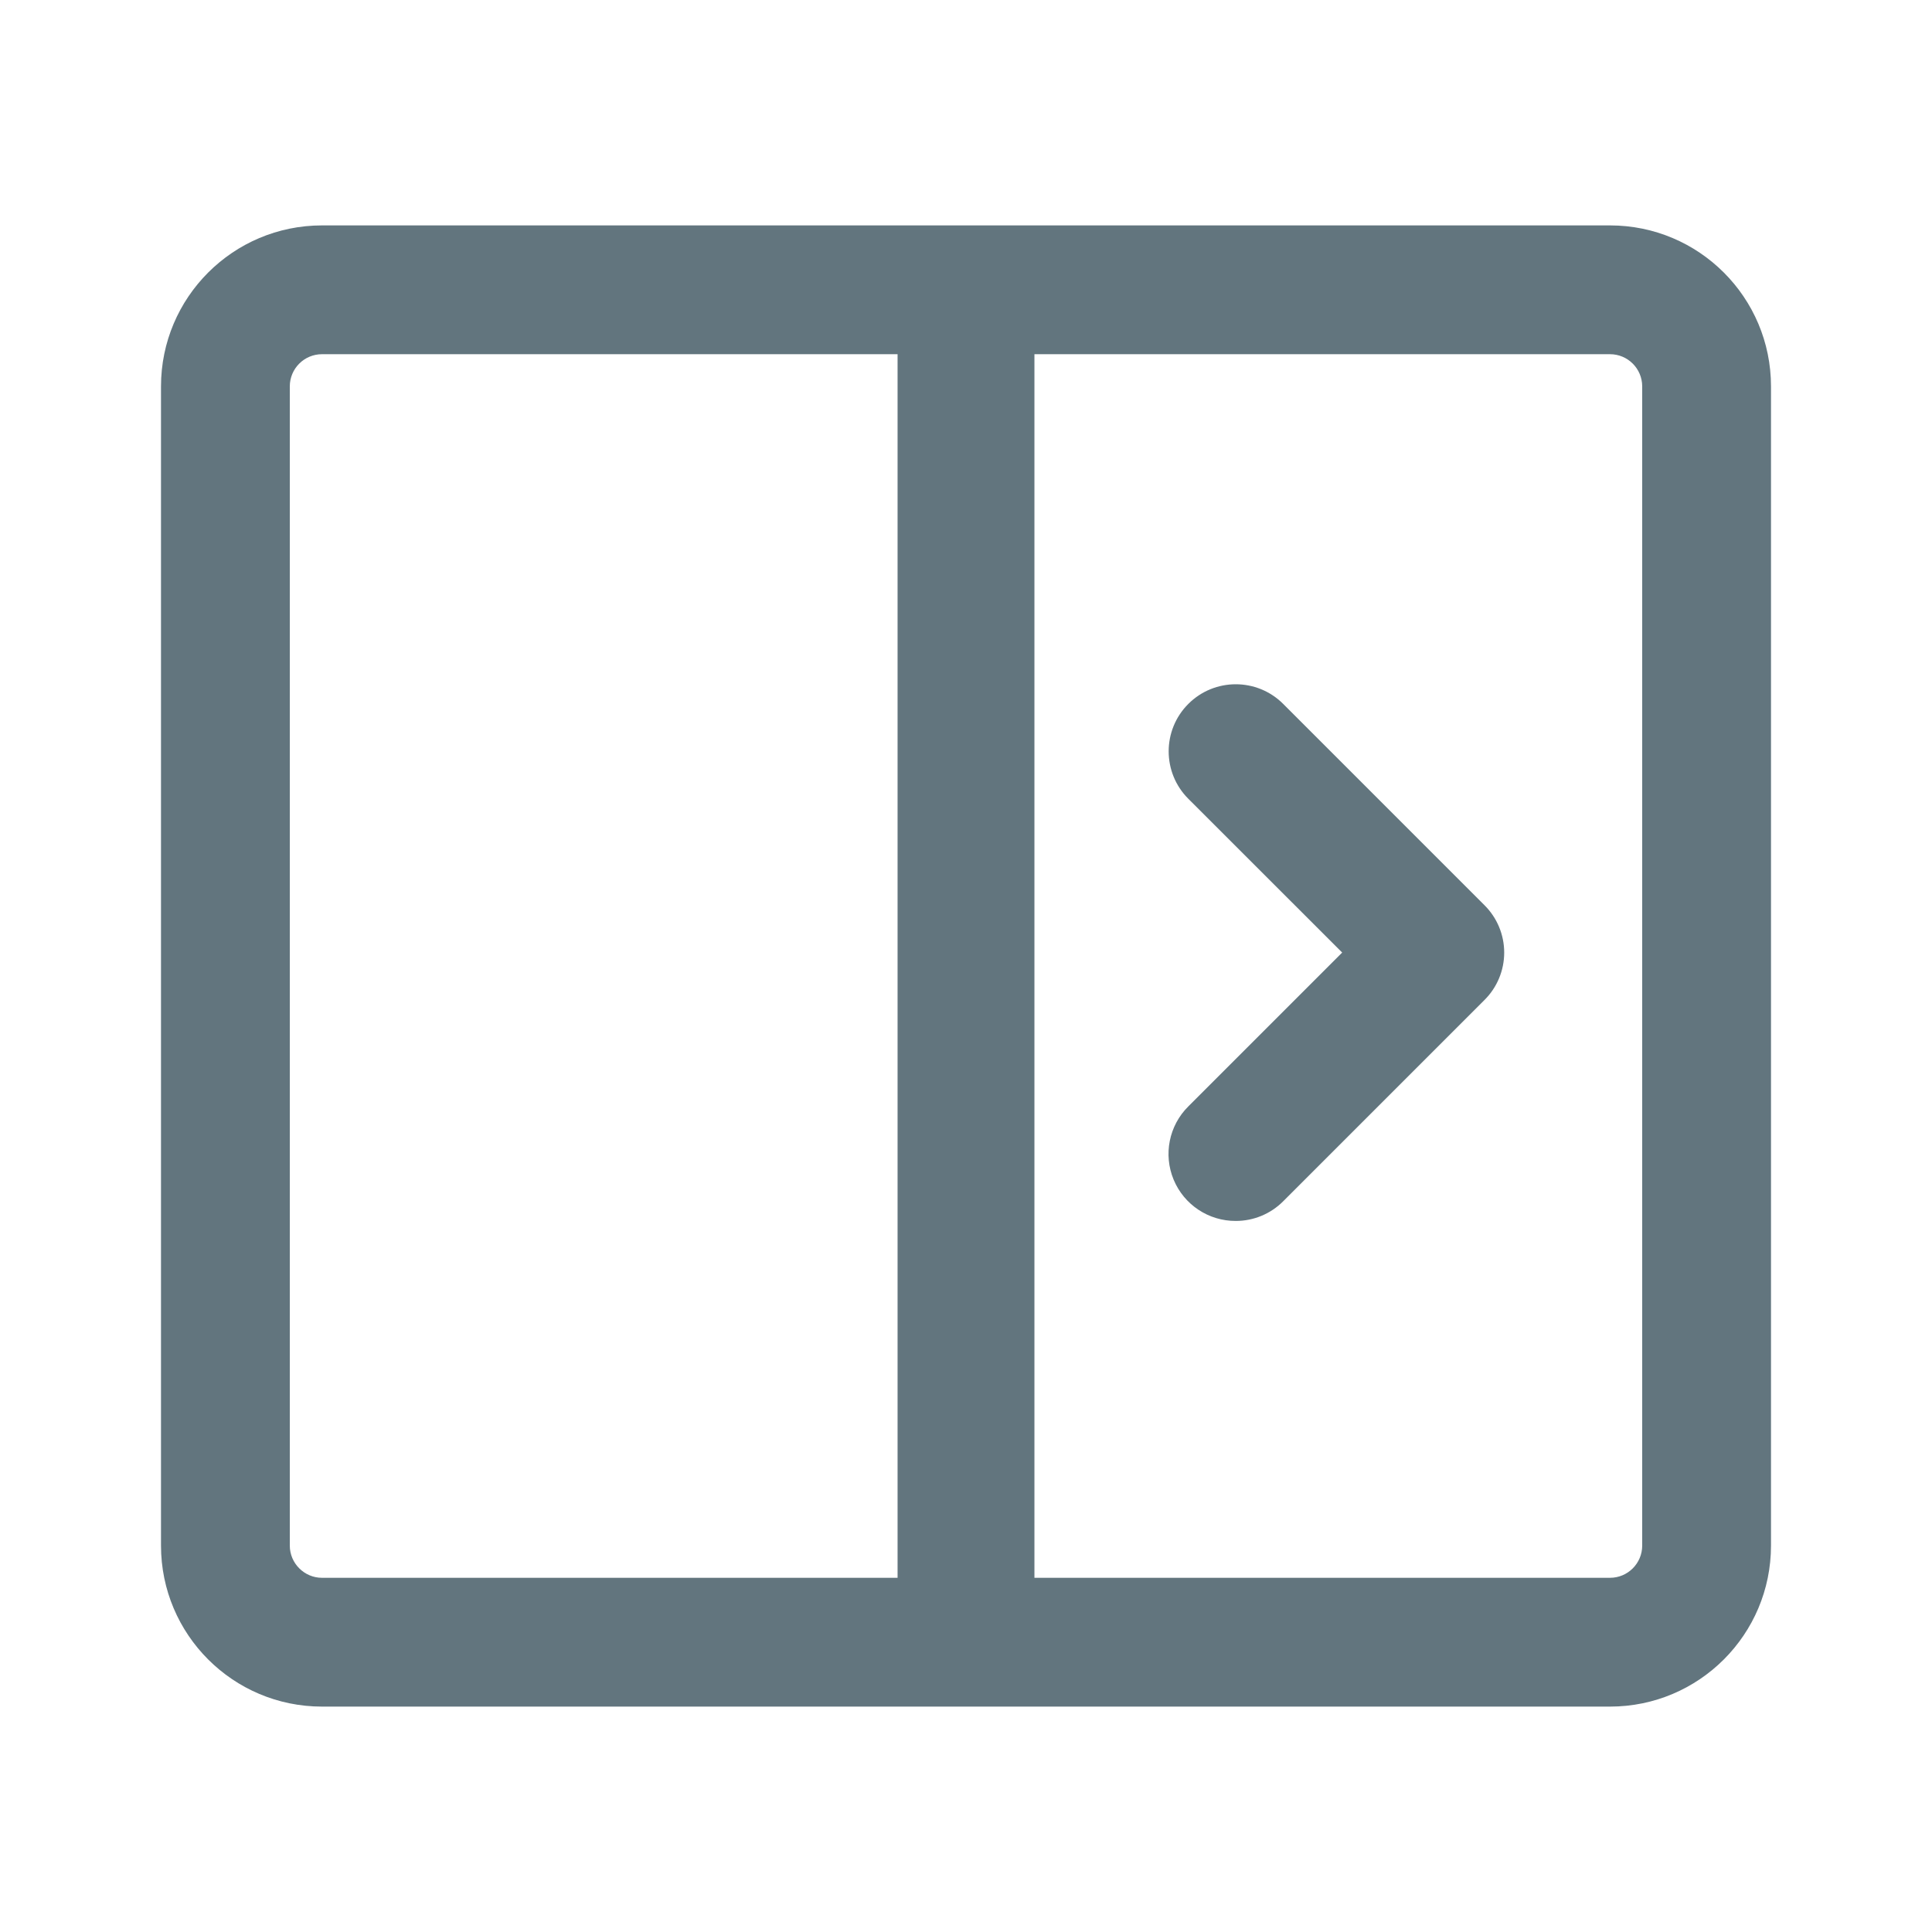
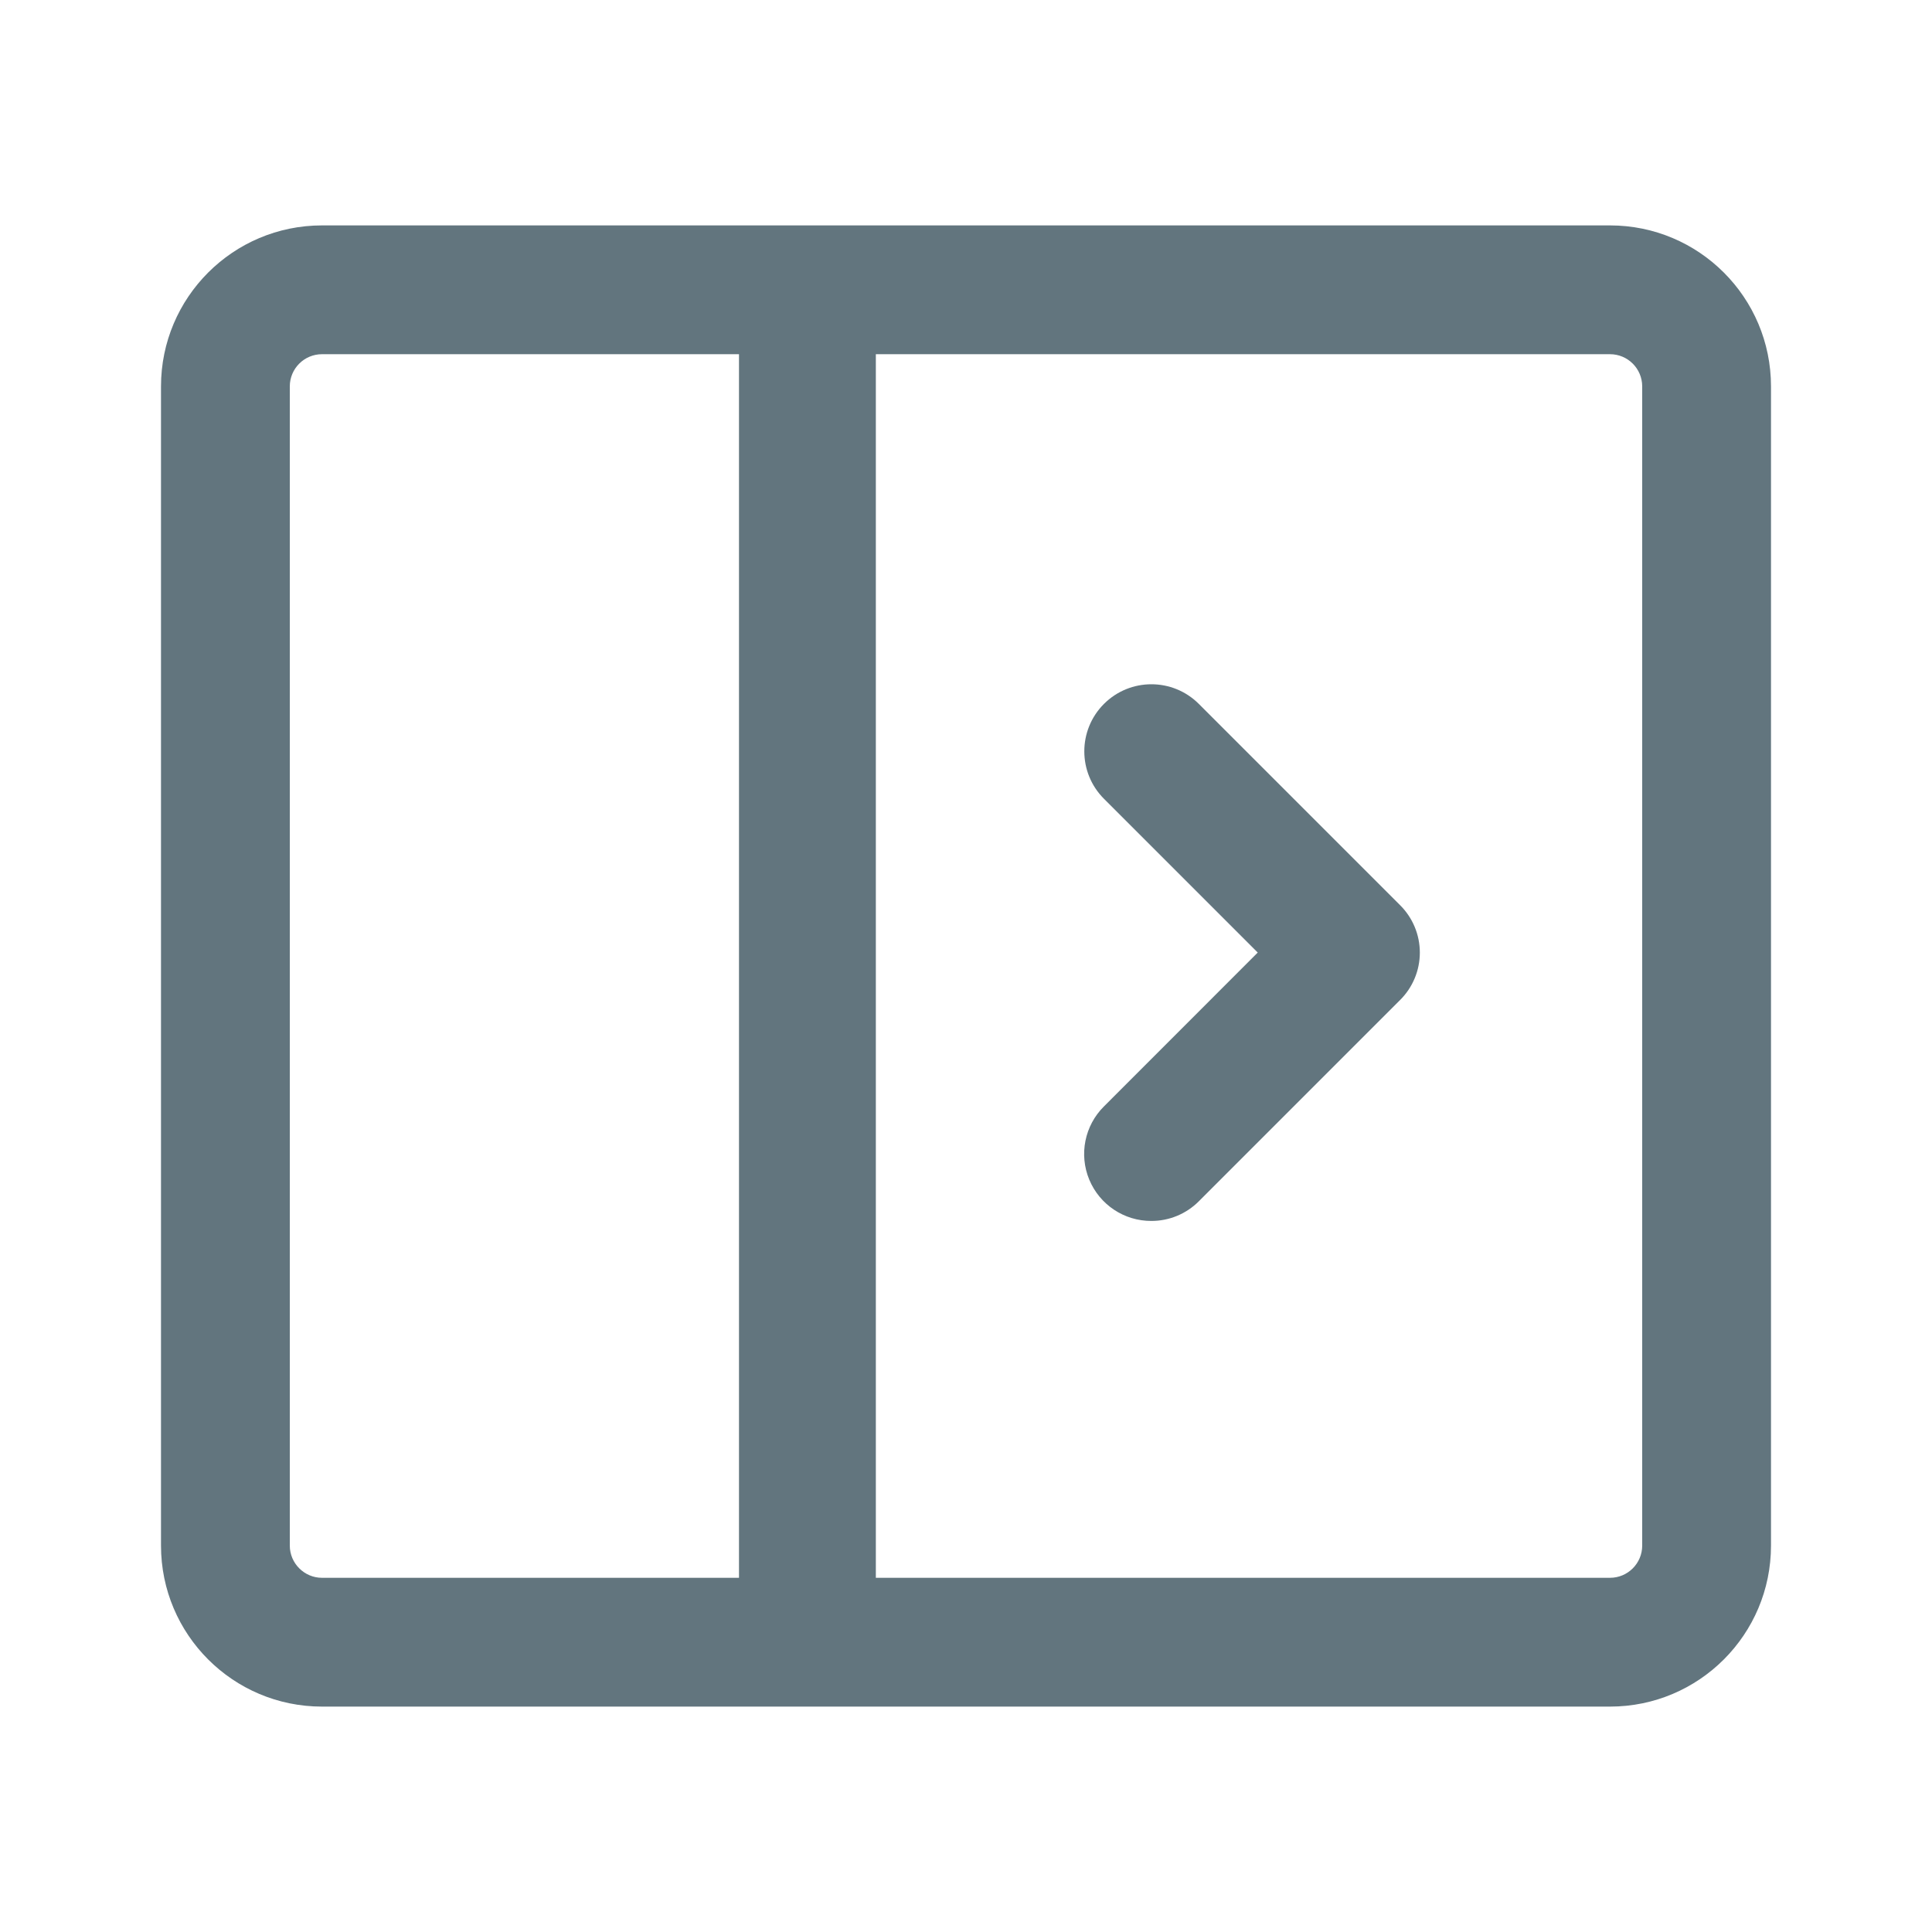
<svg xmlns="http://www.w3.org/2000/svg" fill="none" viewBox="0 0 24 24">
-   <path fill="#62757E" fill-rule="evenodd" d="M20 4.4h-7.15v15.2H20a.4.4 0 0 0 .4-.4V4.8a.4.4 0 0 0-.4-.4m-8.85 15.2V4.4H4a.4.4 0 0 0-.4.4v14.4c0 .22.18.4.4.4zM4 2.8a2 2 0 0 0-2 2v14.4a2 2 0 0 0 2 2h16a2 2 0 0 0 2-2V4.8a2 2 0 0 0-2-2zm11.351 12.367a.832.832 0 0 1-.59-1.422l1.912-1.912-1.911-1.91a.832.832 0 1 1 1.178-1.179l2.5 2.5a.83.83 0 0 1 0 1.179l-2.5 2.5a.83.83 0 0 1-.589.244" clip-rule="evenodd" />
+   <path fill="#62757E" fill-rule="evenodd" d="M20 4.4h-9.12v15.2H20a.4.4 0 0 0 .4-.4V4.8a.4.4 0 0 0-.4-.4M9.18 19.6V4.4H4a.4.4 0 0 0-.4.4v14.4c0 .22.18.4.4.4zM4 2.8a2 2 0 0 0-2 2v14.4a2 2 0 0 0 2 2h16a2 2 0 0 0 2-2V4.8a2 2 0 0 0-2-2zm10.303 12.367a.832.832 0 0 1-.59-1.422l1.911-1.912-1.91-1.91a.832.832 0 1 1 1.178-1.179l2.5 2.5a.83.83 0 0 1 0 1.179l-2.5 2.5a.83.83 0 0 1-.59.244" clip-rule="evenodd" />
</svg>
